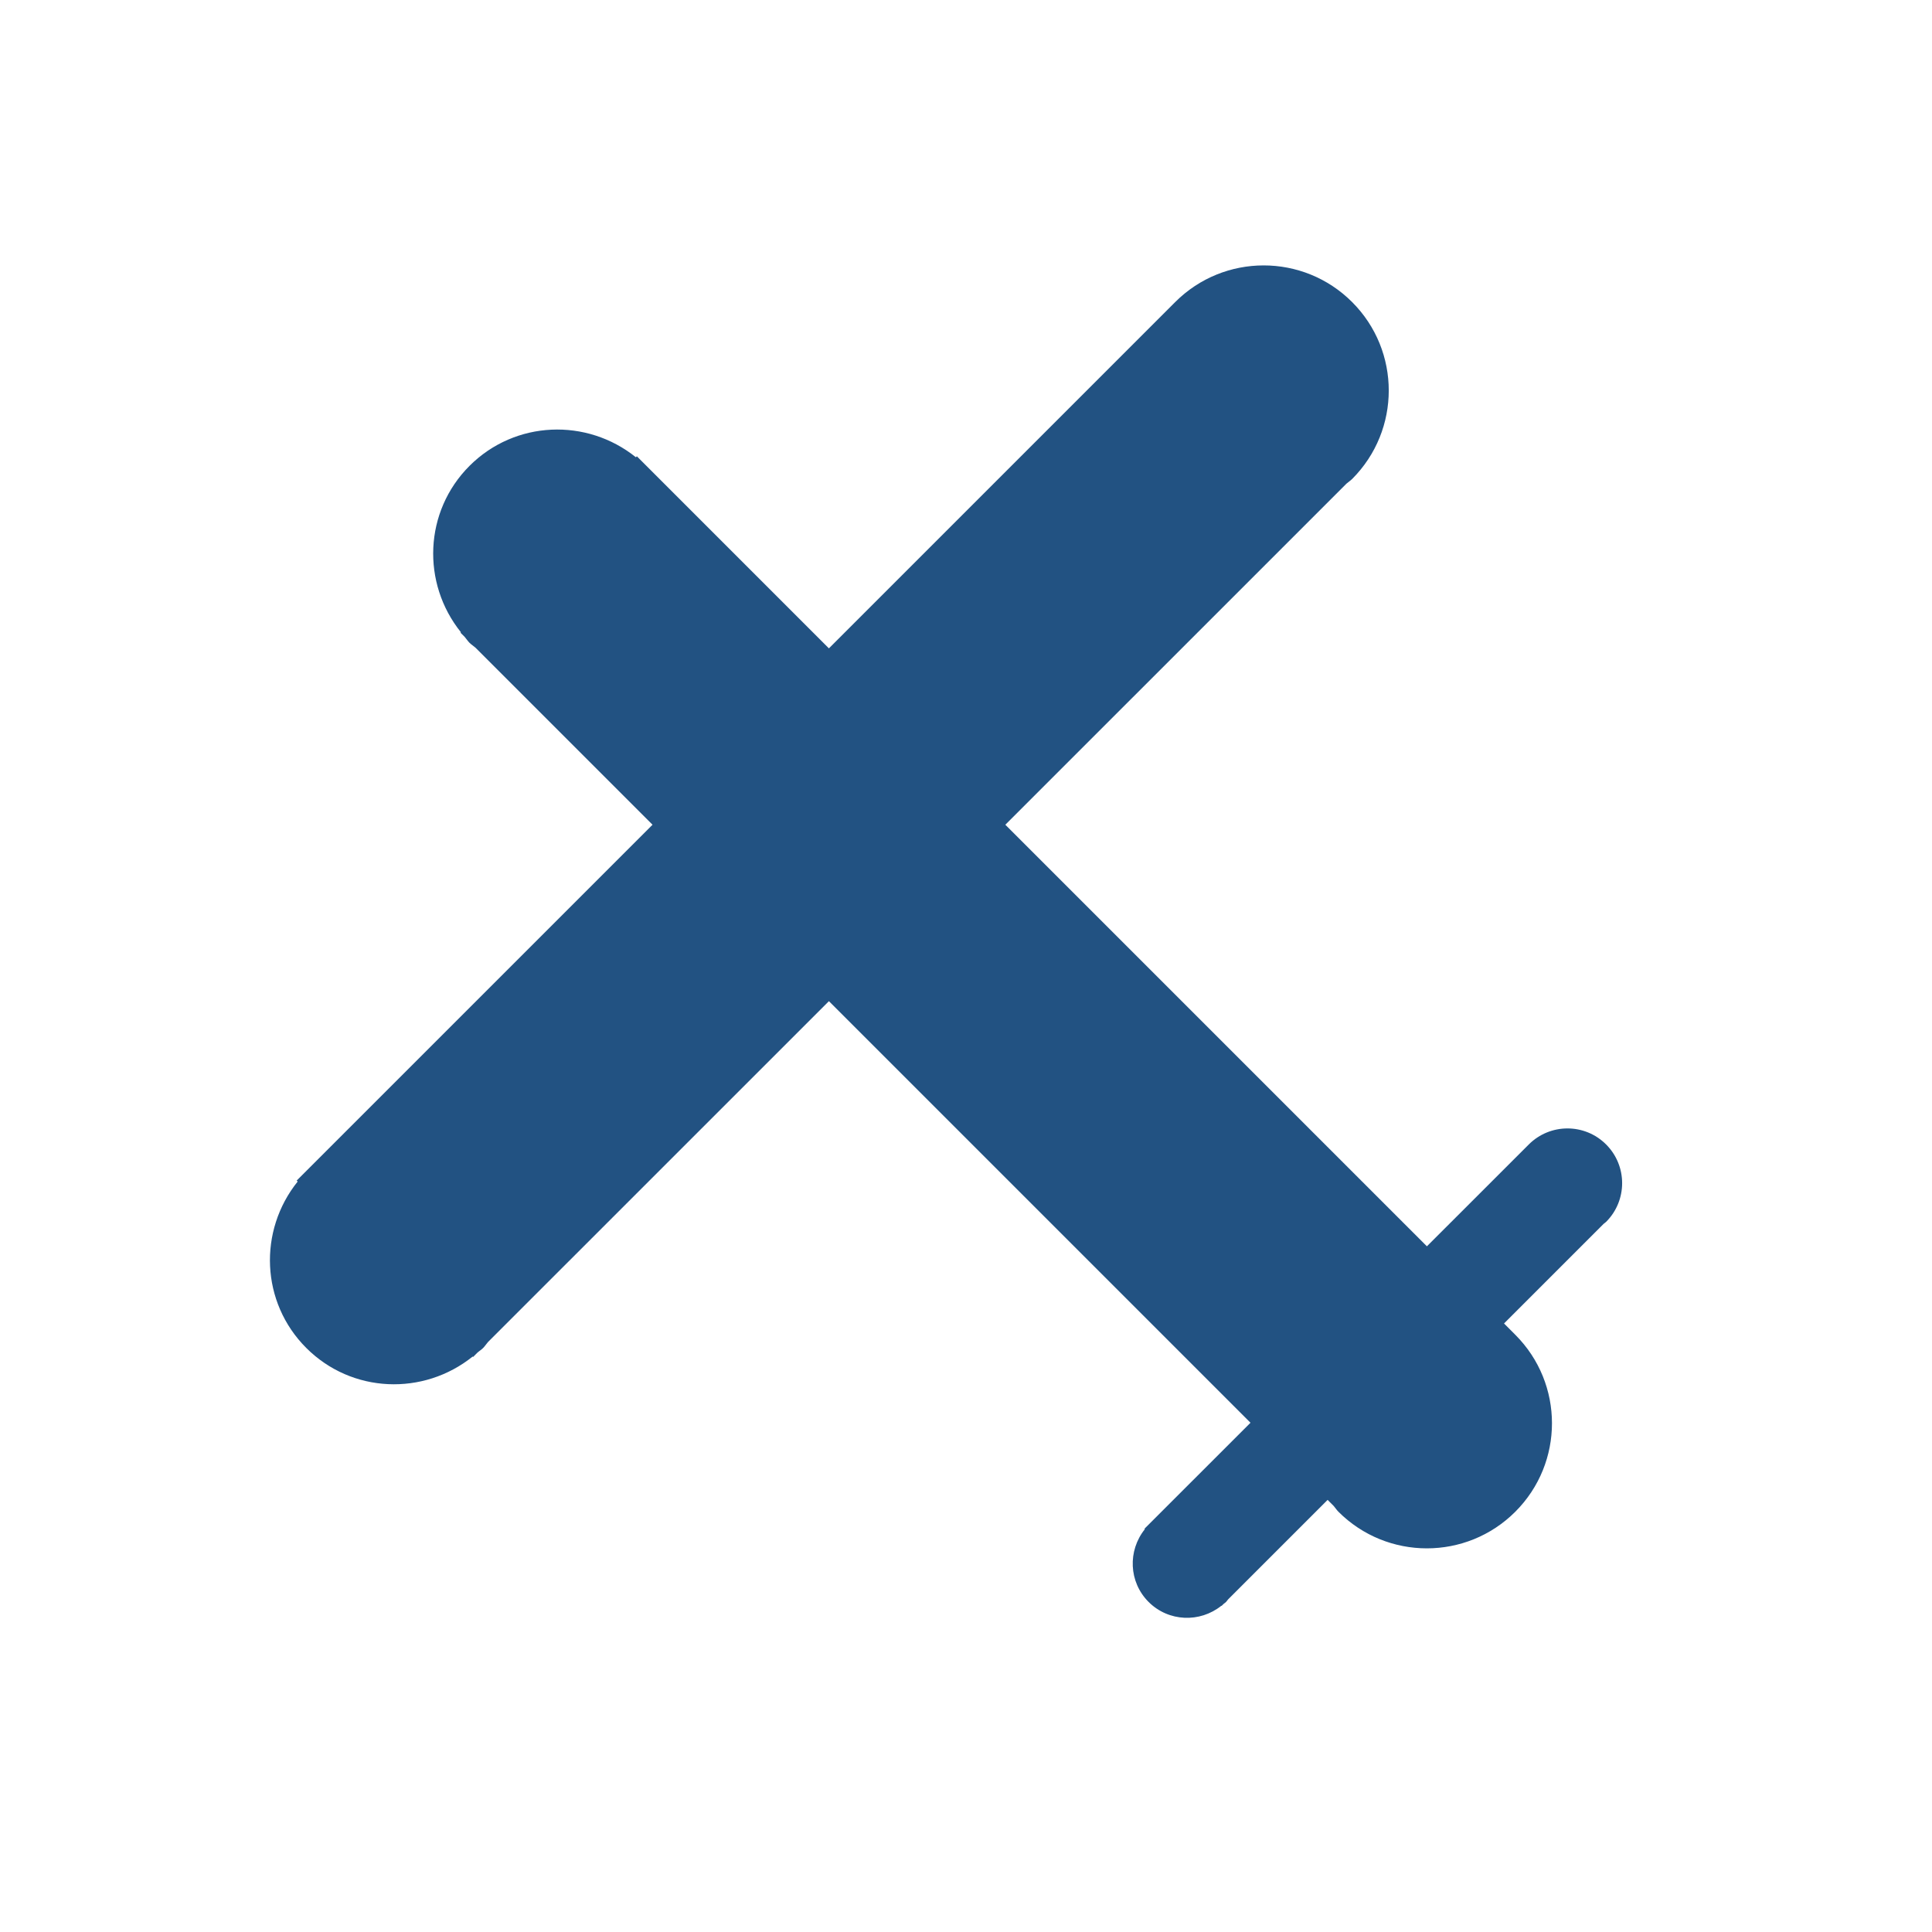
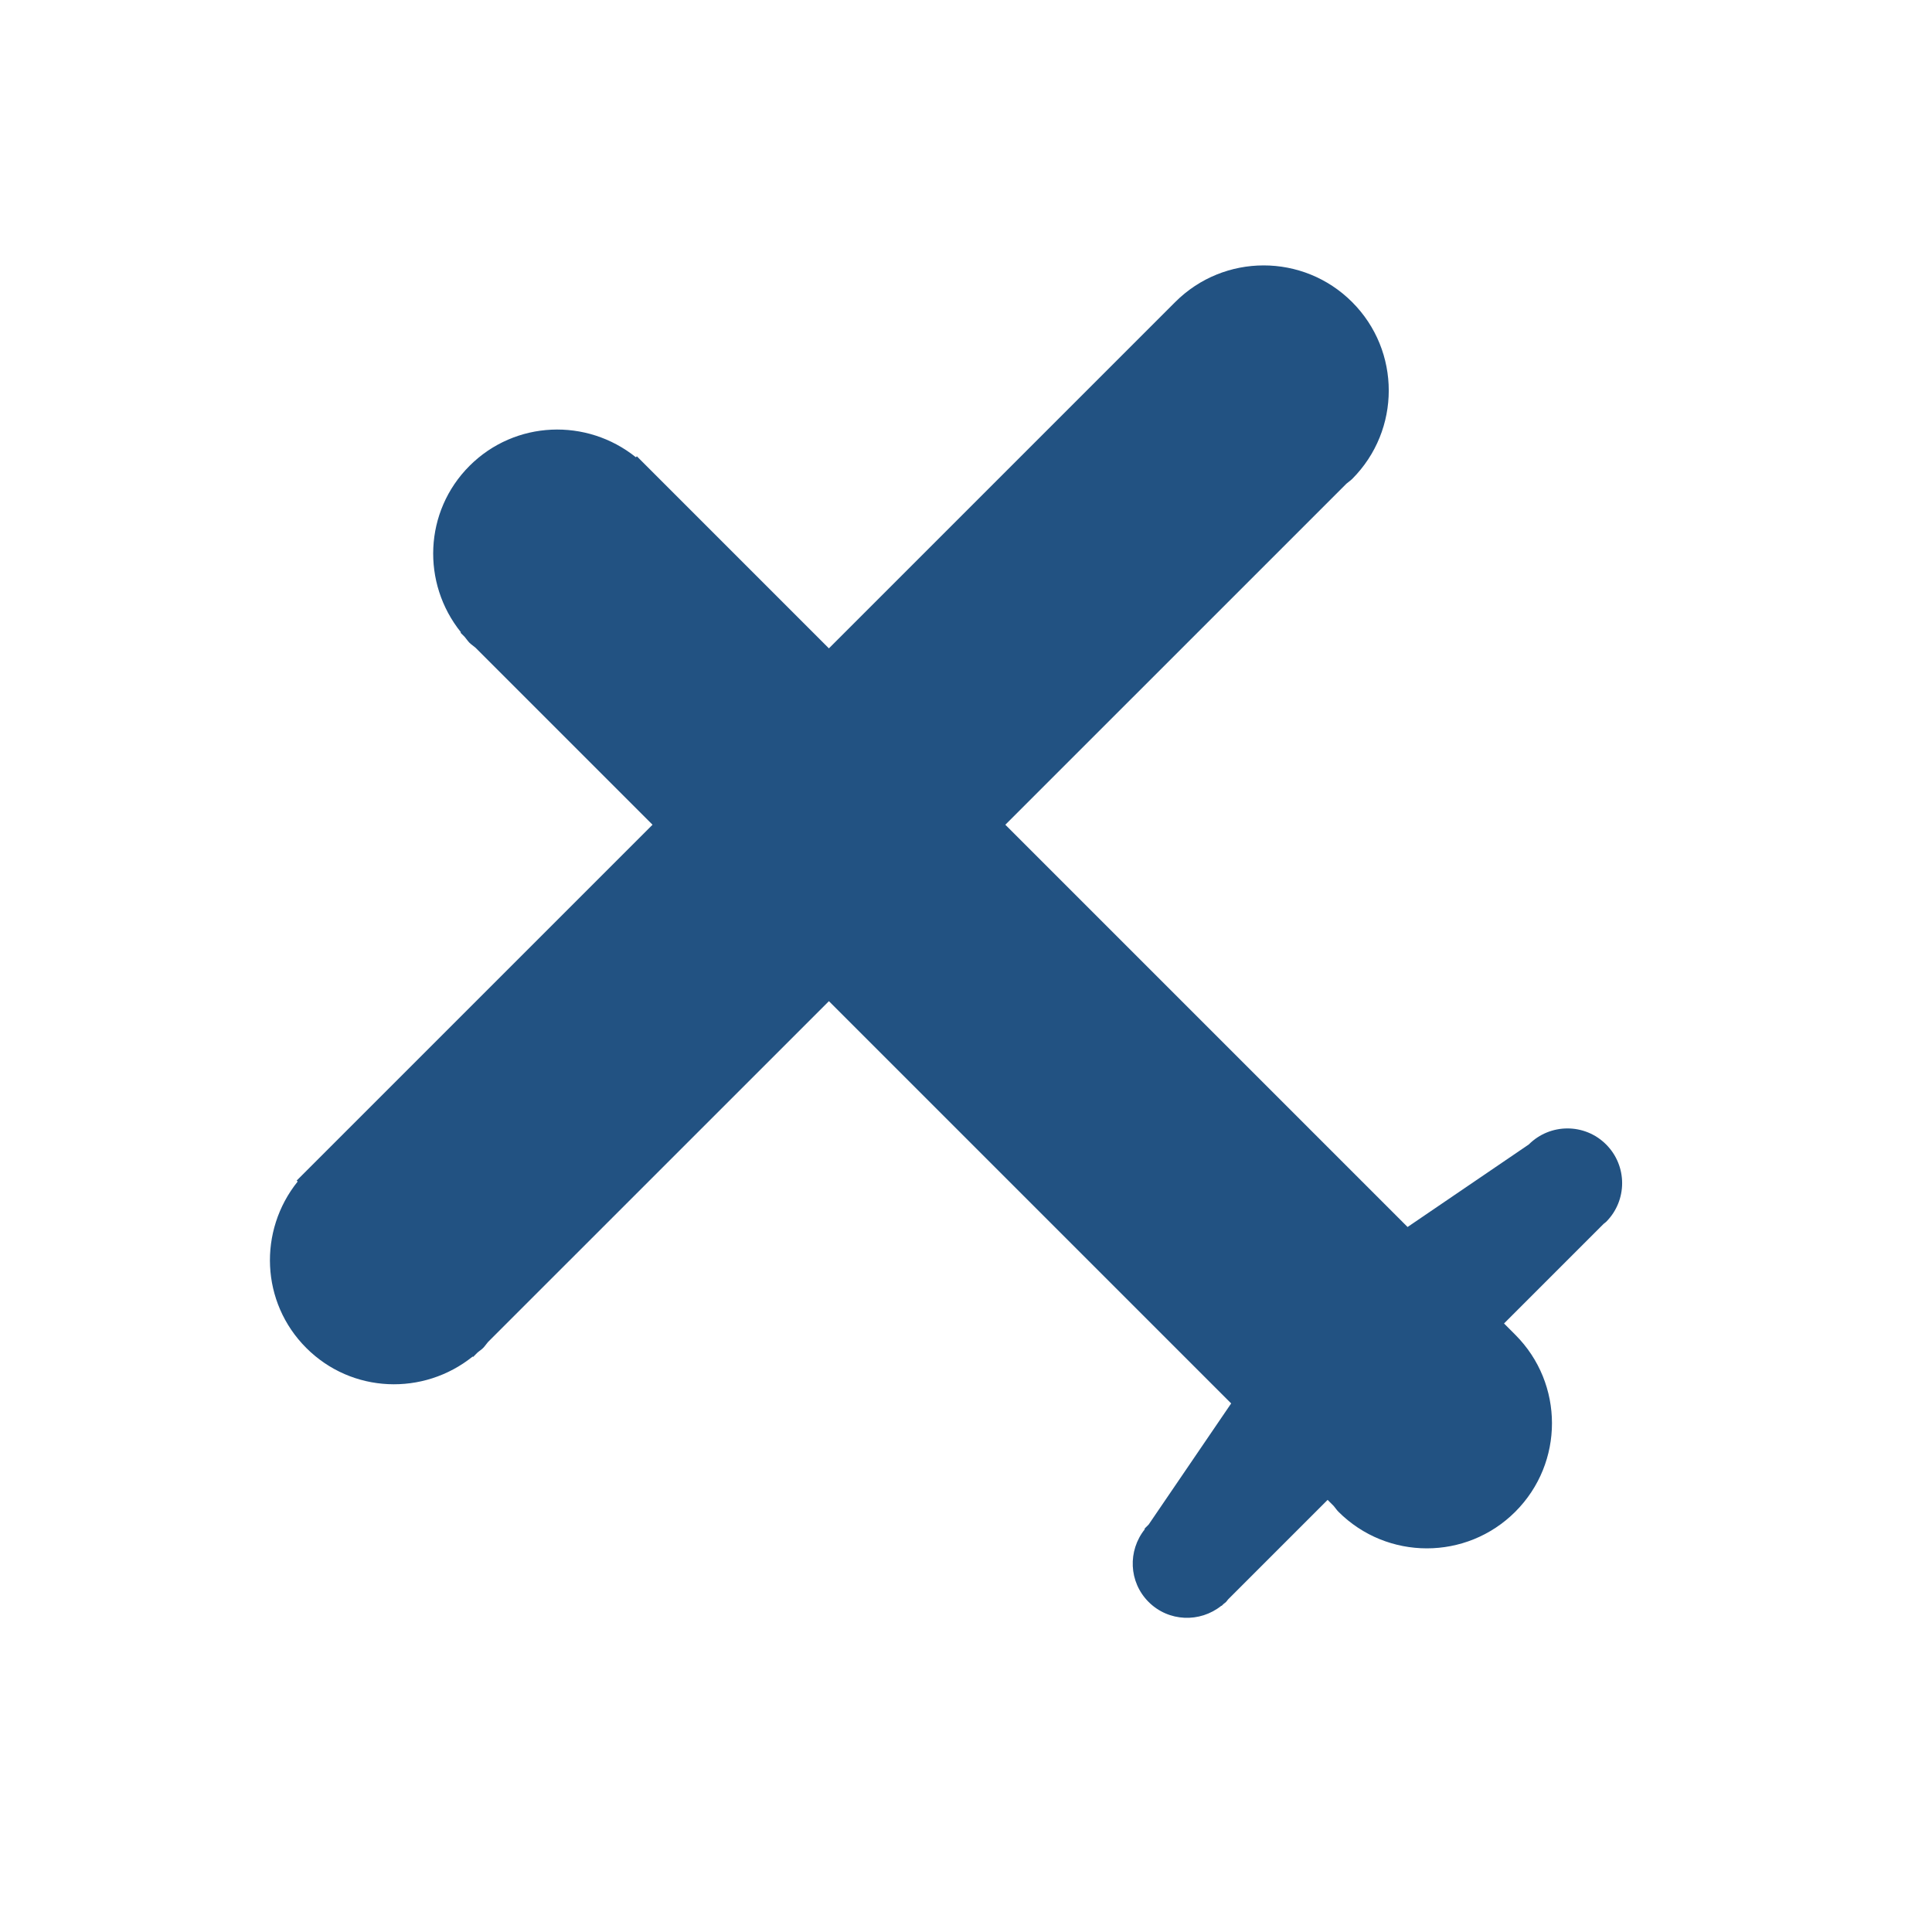
<svg xmlns="http://www.w3.org/2000/svg" version="1.1" id="Layer_1" x="0px" y="0px" width="100px" height="100px" viewBox="0 0 100 100" enable-background="new 0 0 100 100" xml:space="preserve">
-   <path fill="#225282" d="M83.132,63.243c1.106-1.106,1.106-2.901,0-4.006c-1.105-1.107-2.897-1.105-4.003,0.001l-5.273,5.271  l-21.82-21.82l17.656-17.655c0.096-0.085,0.202-0.15,0.295-0.242c2.525-2.528,2.529-6.628-0.002-9.158  c-2.529-2.529-6.628-2.528-9.156,0L42.904,33.559l-9.442-9.443c0,0-0.001-0.001-0.003-0.003c-0.001-0.001-0.003-0.001-0.003-0.003  l-0.492-0.492l-0.05,0.05c-2.542-2.043-6.253-1.913-8.612,0.445c-2.359,2.36-2.489,6.071-0.445,8.613l-0.022,0.022l0.212,0.212  c0.089,0.101,0.157,0.213,0.254,0.311c0.097,0.096,0.209,0.164,0.31,0.253l9.164,9.164L15.356,61.106l0.051,0.051  c-2.043,2.544-1.914,6.253,0.445,8.612c2.359,2.361,6.071,2.488,8.613,0.446l0.022,0.021l0.22-0.22  c0.098-0.088,0.209-0.153,0.303-0.248c0.094-0.096,0.161-0.205,0.248-0.304L42.905,51.82l21.82,21.821l-5.272,5.271l0,0l0,0  l-0.217,0.216l0.022,0.022c-0.894,1.112-0.839,2.735,0.194,3.767c1.032,1.03,2.653,1.088,3.767,0.195l0.009,0.011l0.099-0.099  c0.043-0.037,0.091-0.065,0.133-0.107c0.041-0.043,0.069-0.091,0.108-0.134l5.149-5.149l0.317,0.317  c0.085,0.096,0.148,0.203,0.241,0.295c2.528,2.529,6.63,2.529,9.158,0c2.529-2.529,2.529-6.628,0-9.157l-0.585-0.587l5.156-5.156  C83.046,63.309,83.093,63.283,83.132,63.243z" />
+   <path fill="#225282" d="M83.132,63.243c1.106-1.106,1.106-2.901,0-4.006c-1.105-1.107-2.897-1.105-4.003,0.001l-6.273,4.271  l-20.82-20.82l17.656-17.655c0.096-0.085,0.202-0.15,0.295-0.242c2.525-2.528,2.529-6.628-0.002-9.158  c-2.529-2.529-6.628-2.528-9.156,0L42.904,33.559l-9.442-9.443c0,0-0.001-0.001-0.003-0.003c-0.001-0.001-0.003-0.001-0.003-0.003  l-0.492-0.492l-0.05,0.05c-2.542-2.043-6.253-1.913-8.612,0.445c-2.359,2.36-2.489,6.071-0.445,8.613l-0.022,0.022l0.212,0.212  c0.089,0.101,0.157,0.213,0.254,0.311c0.097,0.096,0.209,0.164,0.31,0.253l9.164,9.164L15.356,61.106l0.051,0.051  c-2.043,2.544-1.914,6.253,0.445,8.612c2.359,2.361,6.071,2.488,8.613,0.446l0.022,0.021l0.22-0.22  c0.098-0.088,0.209-0.153,0.303-0.248c0.094-0.096,0.161-0.205,0.248-0.304L42.905,51.82l20.82,20.821l-4.272,6.271l0,0l0,0  l-0.217,0.216l0.022,0.022c-0.894,1.112-0.839,2.735,0.194,3.767c1.032,1.03,2.653,1.088,3.767,0.195l0.009,0.011l0.099-0.099  c0.043-0.037,0.091-0.065,0.133-0.107c0.041-0.043,0.069-0.091,0.108-0.134l5.149-5.149l0.317,0.317  c0.085,0.096,0.148,0.203,0.241,0.295c2.528,2.529,6.63,2.529,9.158,0c2.529-2.529,2.529-6.628,0-9.157l-0.585-0.587l5.156-5.156  C83.046,63.309,83.093,63.283,83.132,63.243z" />
</svg>
